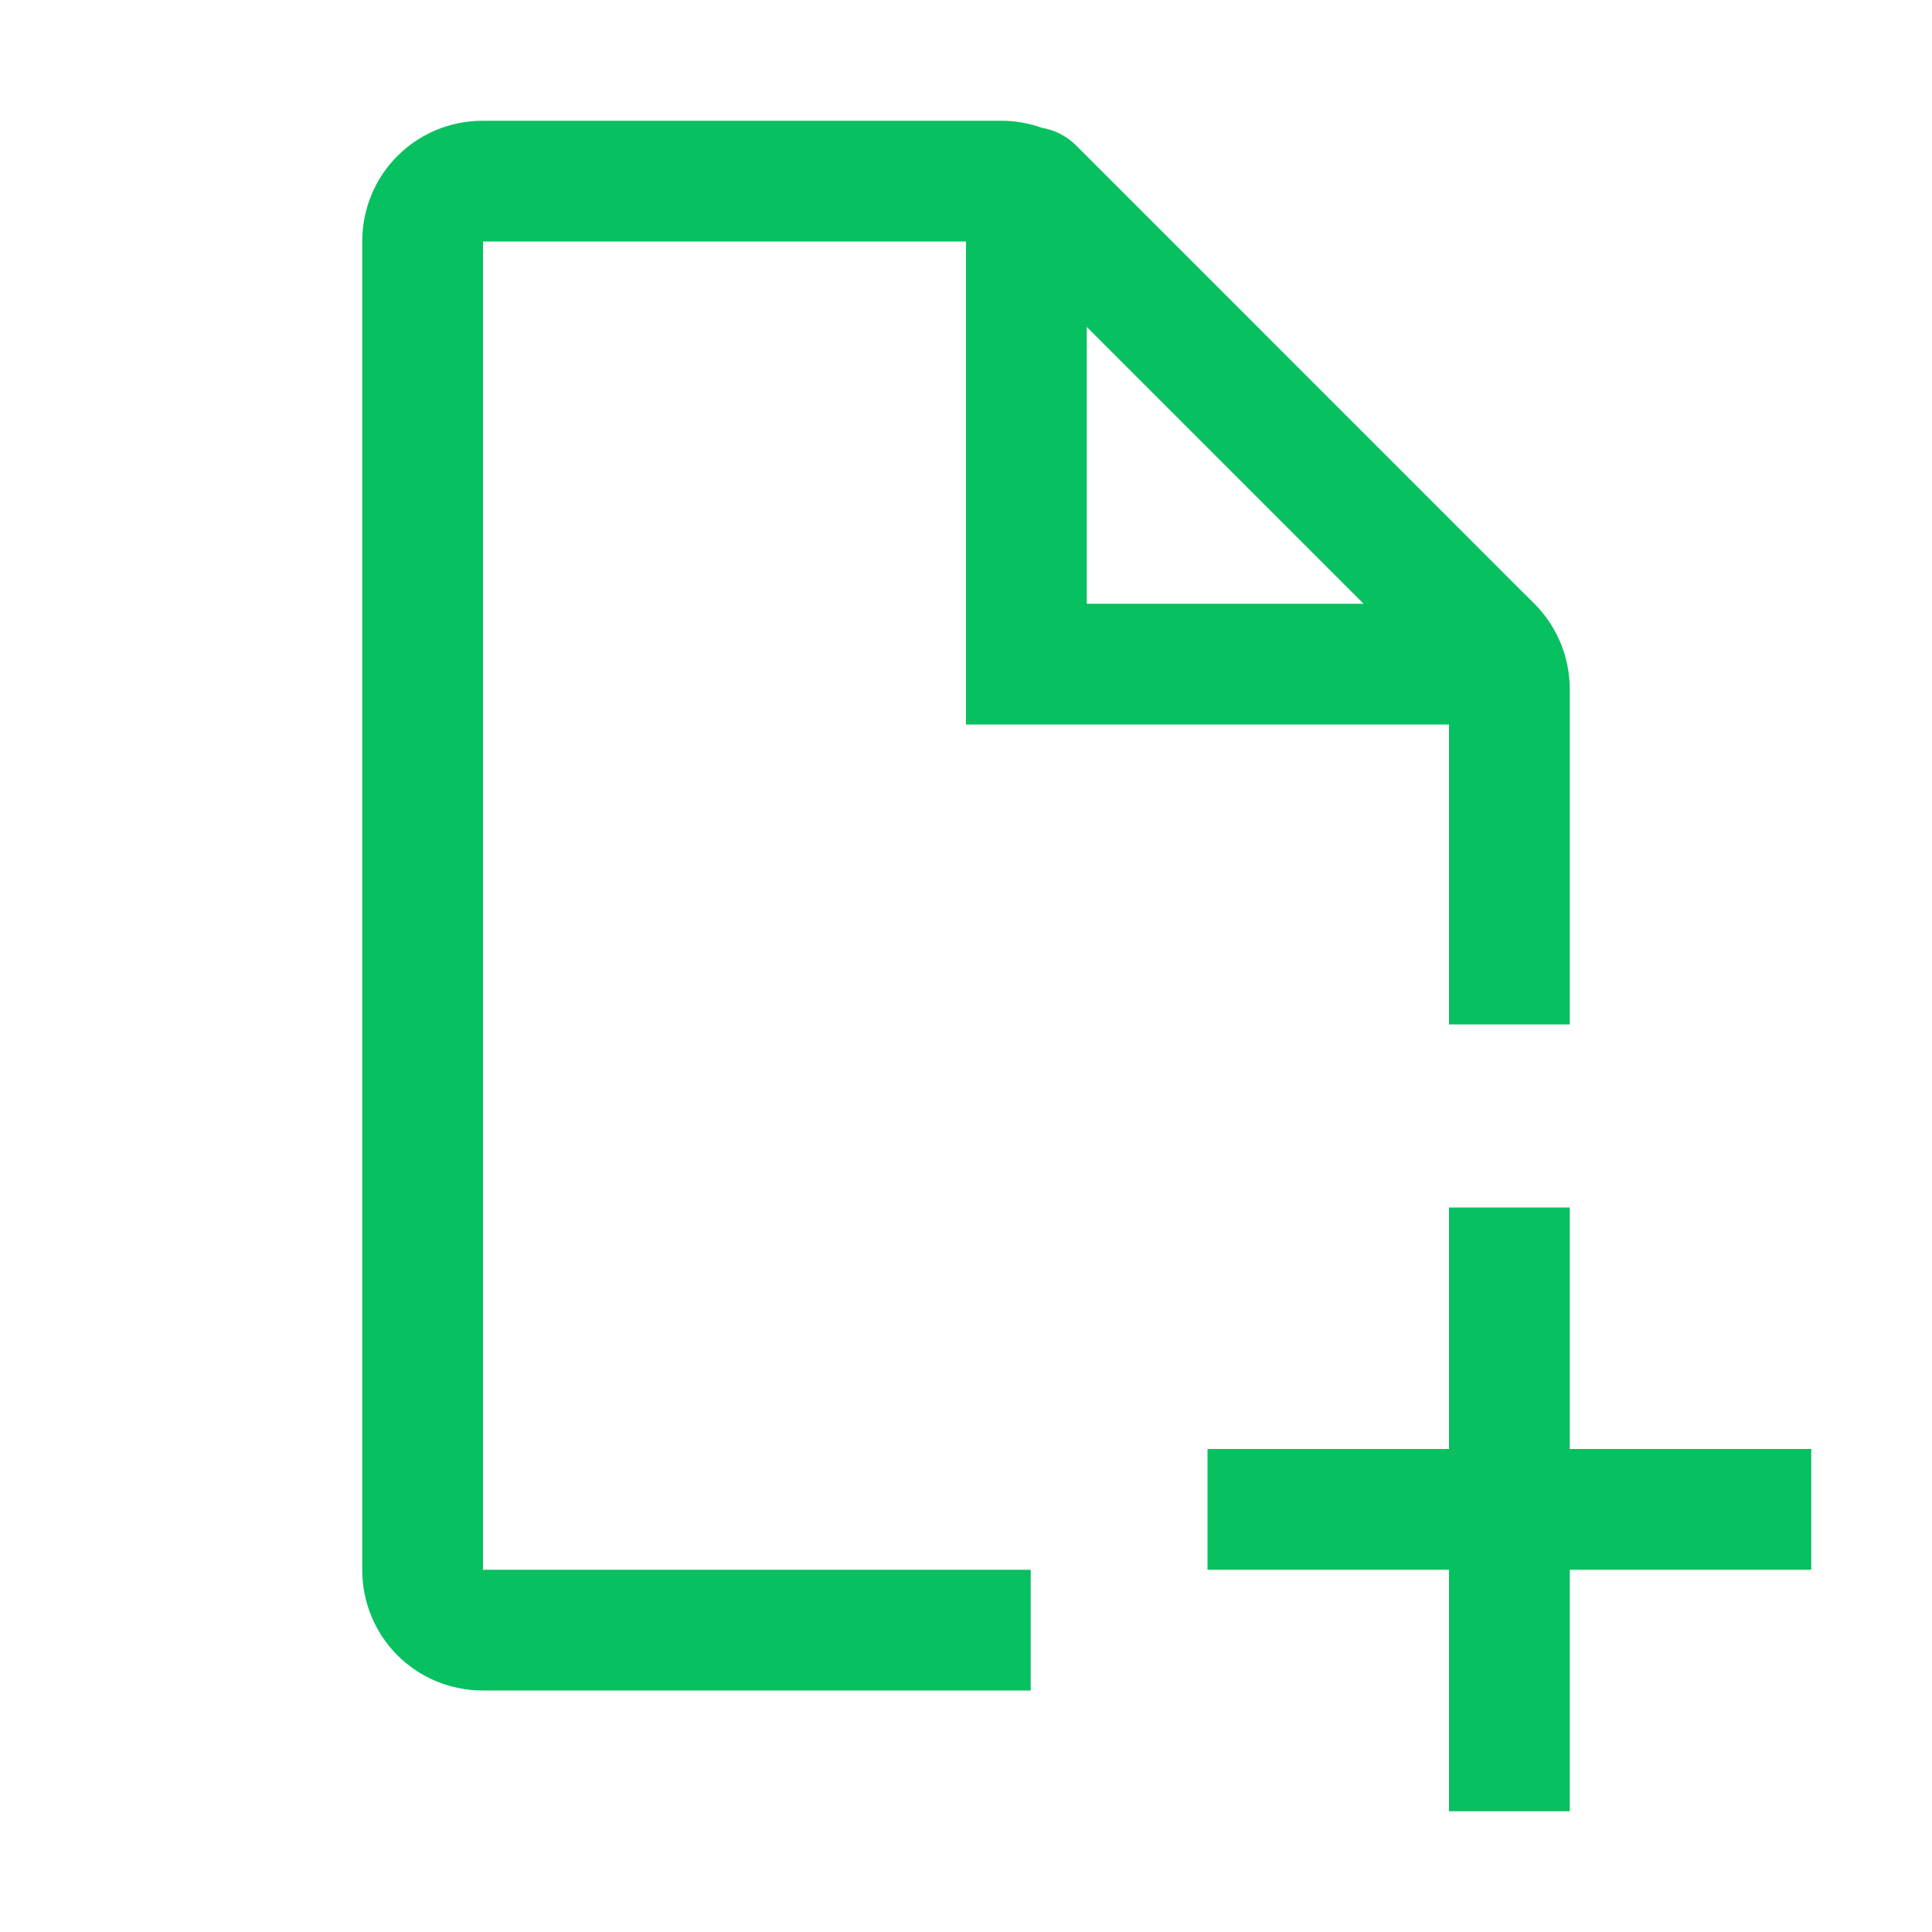
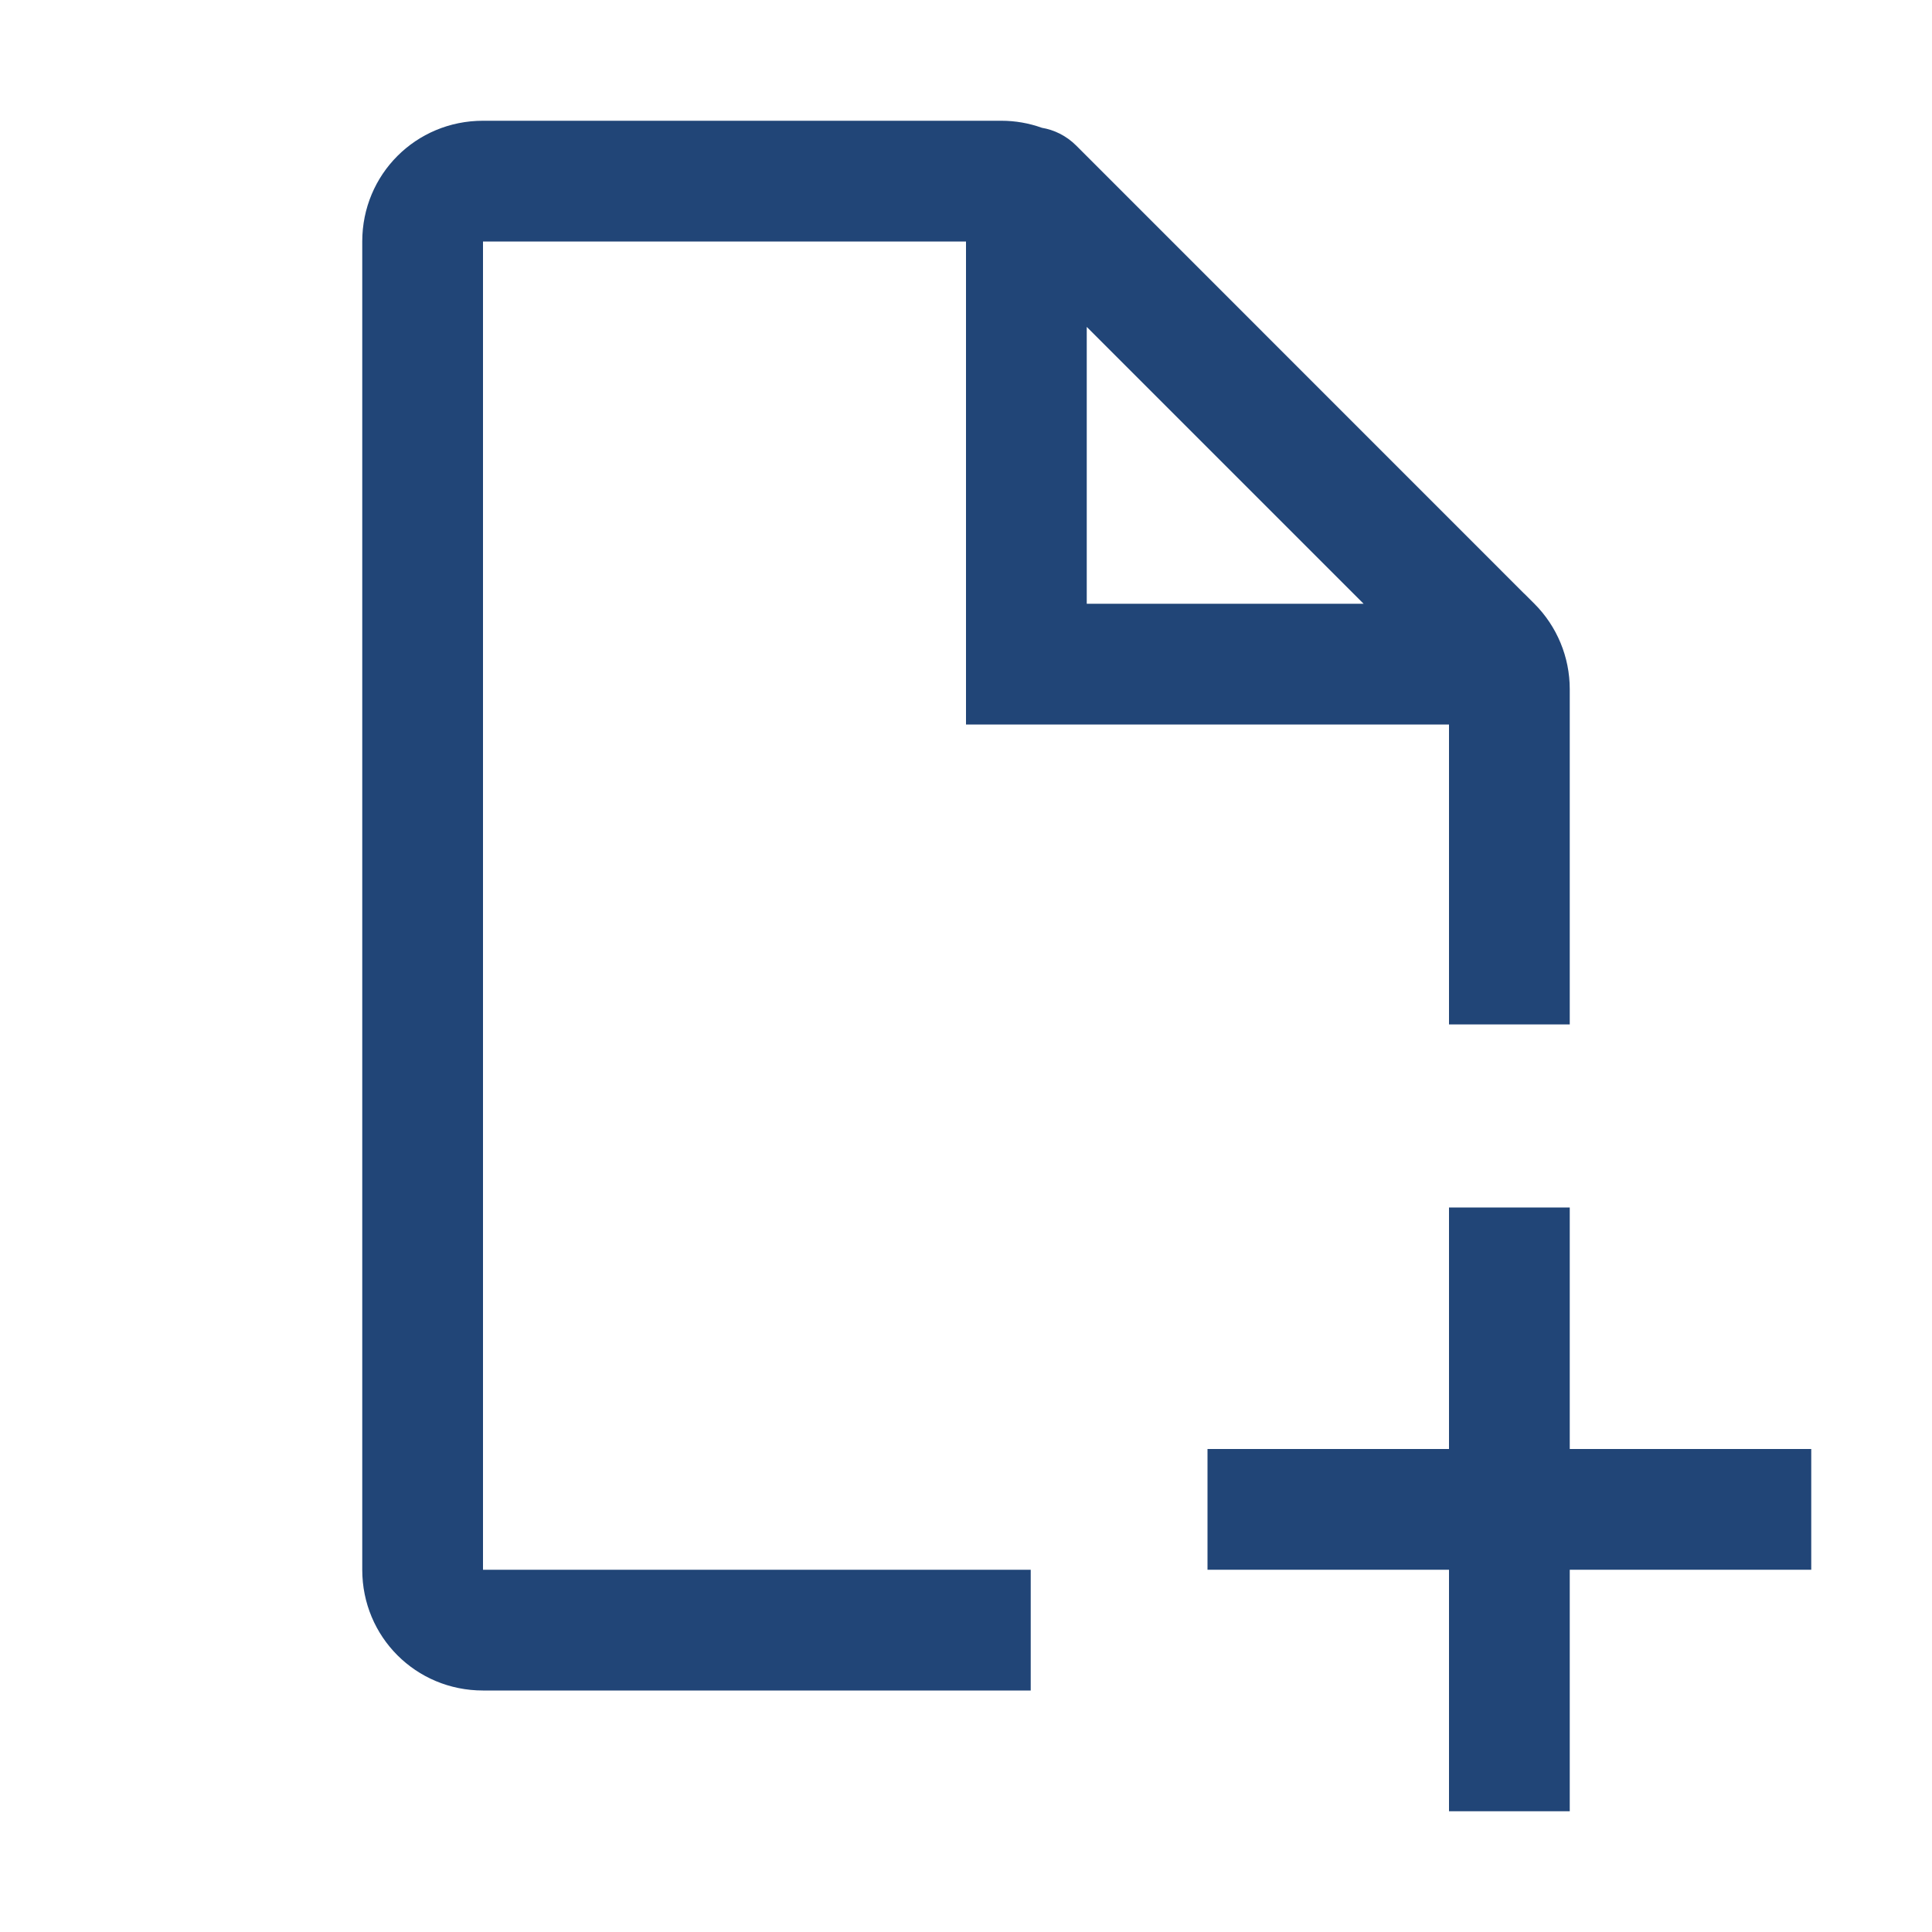
<svg xmlns="http://www.w3.org/2000/svg" width="20" height="20" viewBox="0 0 20 20" fill="none">
-   <path d="M5 1.25C4.305 1.25 3.75 1.805 3.75 2.5V16.25C3.75 16.945 4.305 17.5 5 17.5H10.67V16.25H5V2.5H10V7.5H15V10.605H16.25V7.134C16.25 6.802 16.118 6.484 15.884 6.25L15.781 6.147L15.779 6.146L11.142 1.508C11.036 1.402 10.91 1.344 10.786 1.323C10.652 1.275 10.511 1.25 10.366 1.25H5ZM14.116 6.25H11.25V3.384L14.116 6.25Z" fill="#07C05F" />
-   <path d="M15 18.75V16.25H12.5V15H15V12.5H16.25V15H18.75V16.25H16.25V18.75H15Z" fill="#07C05F" />
+   <path d="M5 1.25C4.305 1.25 3.75 1.805 3.75 2.5V16.25C3.75 16.945 4.305 17.5 5 17.5H10.67V16.25H5V2.5H10V7.5H15V10.605H16.25V7.134C16.25 6.802 16.118 6.484 15.884 6.25L15.781 6.147L15.779 6.146L11.142 1.508C11.036 1.402 10.91 1.344 10.786 1.323C10.652 1.275 10.511 1.25 10.366 1.25H5ZM14.116 6.25H11.25V3.384L14.116 6.25Z" fill="#214577" />
+   <path d="M15 18.75V16.25H12.5V15H15V12.5H16.25V15H18.75V16.25H16.25V18.75H15Z" fill="#214577" />
</svg>
